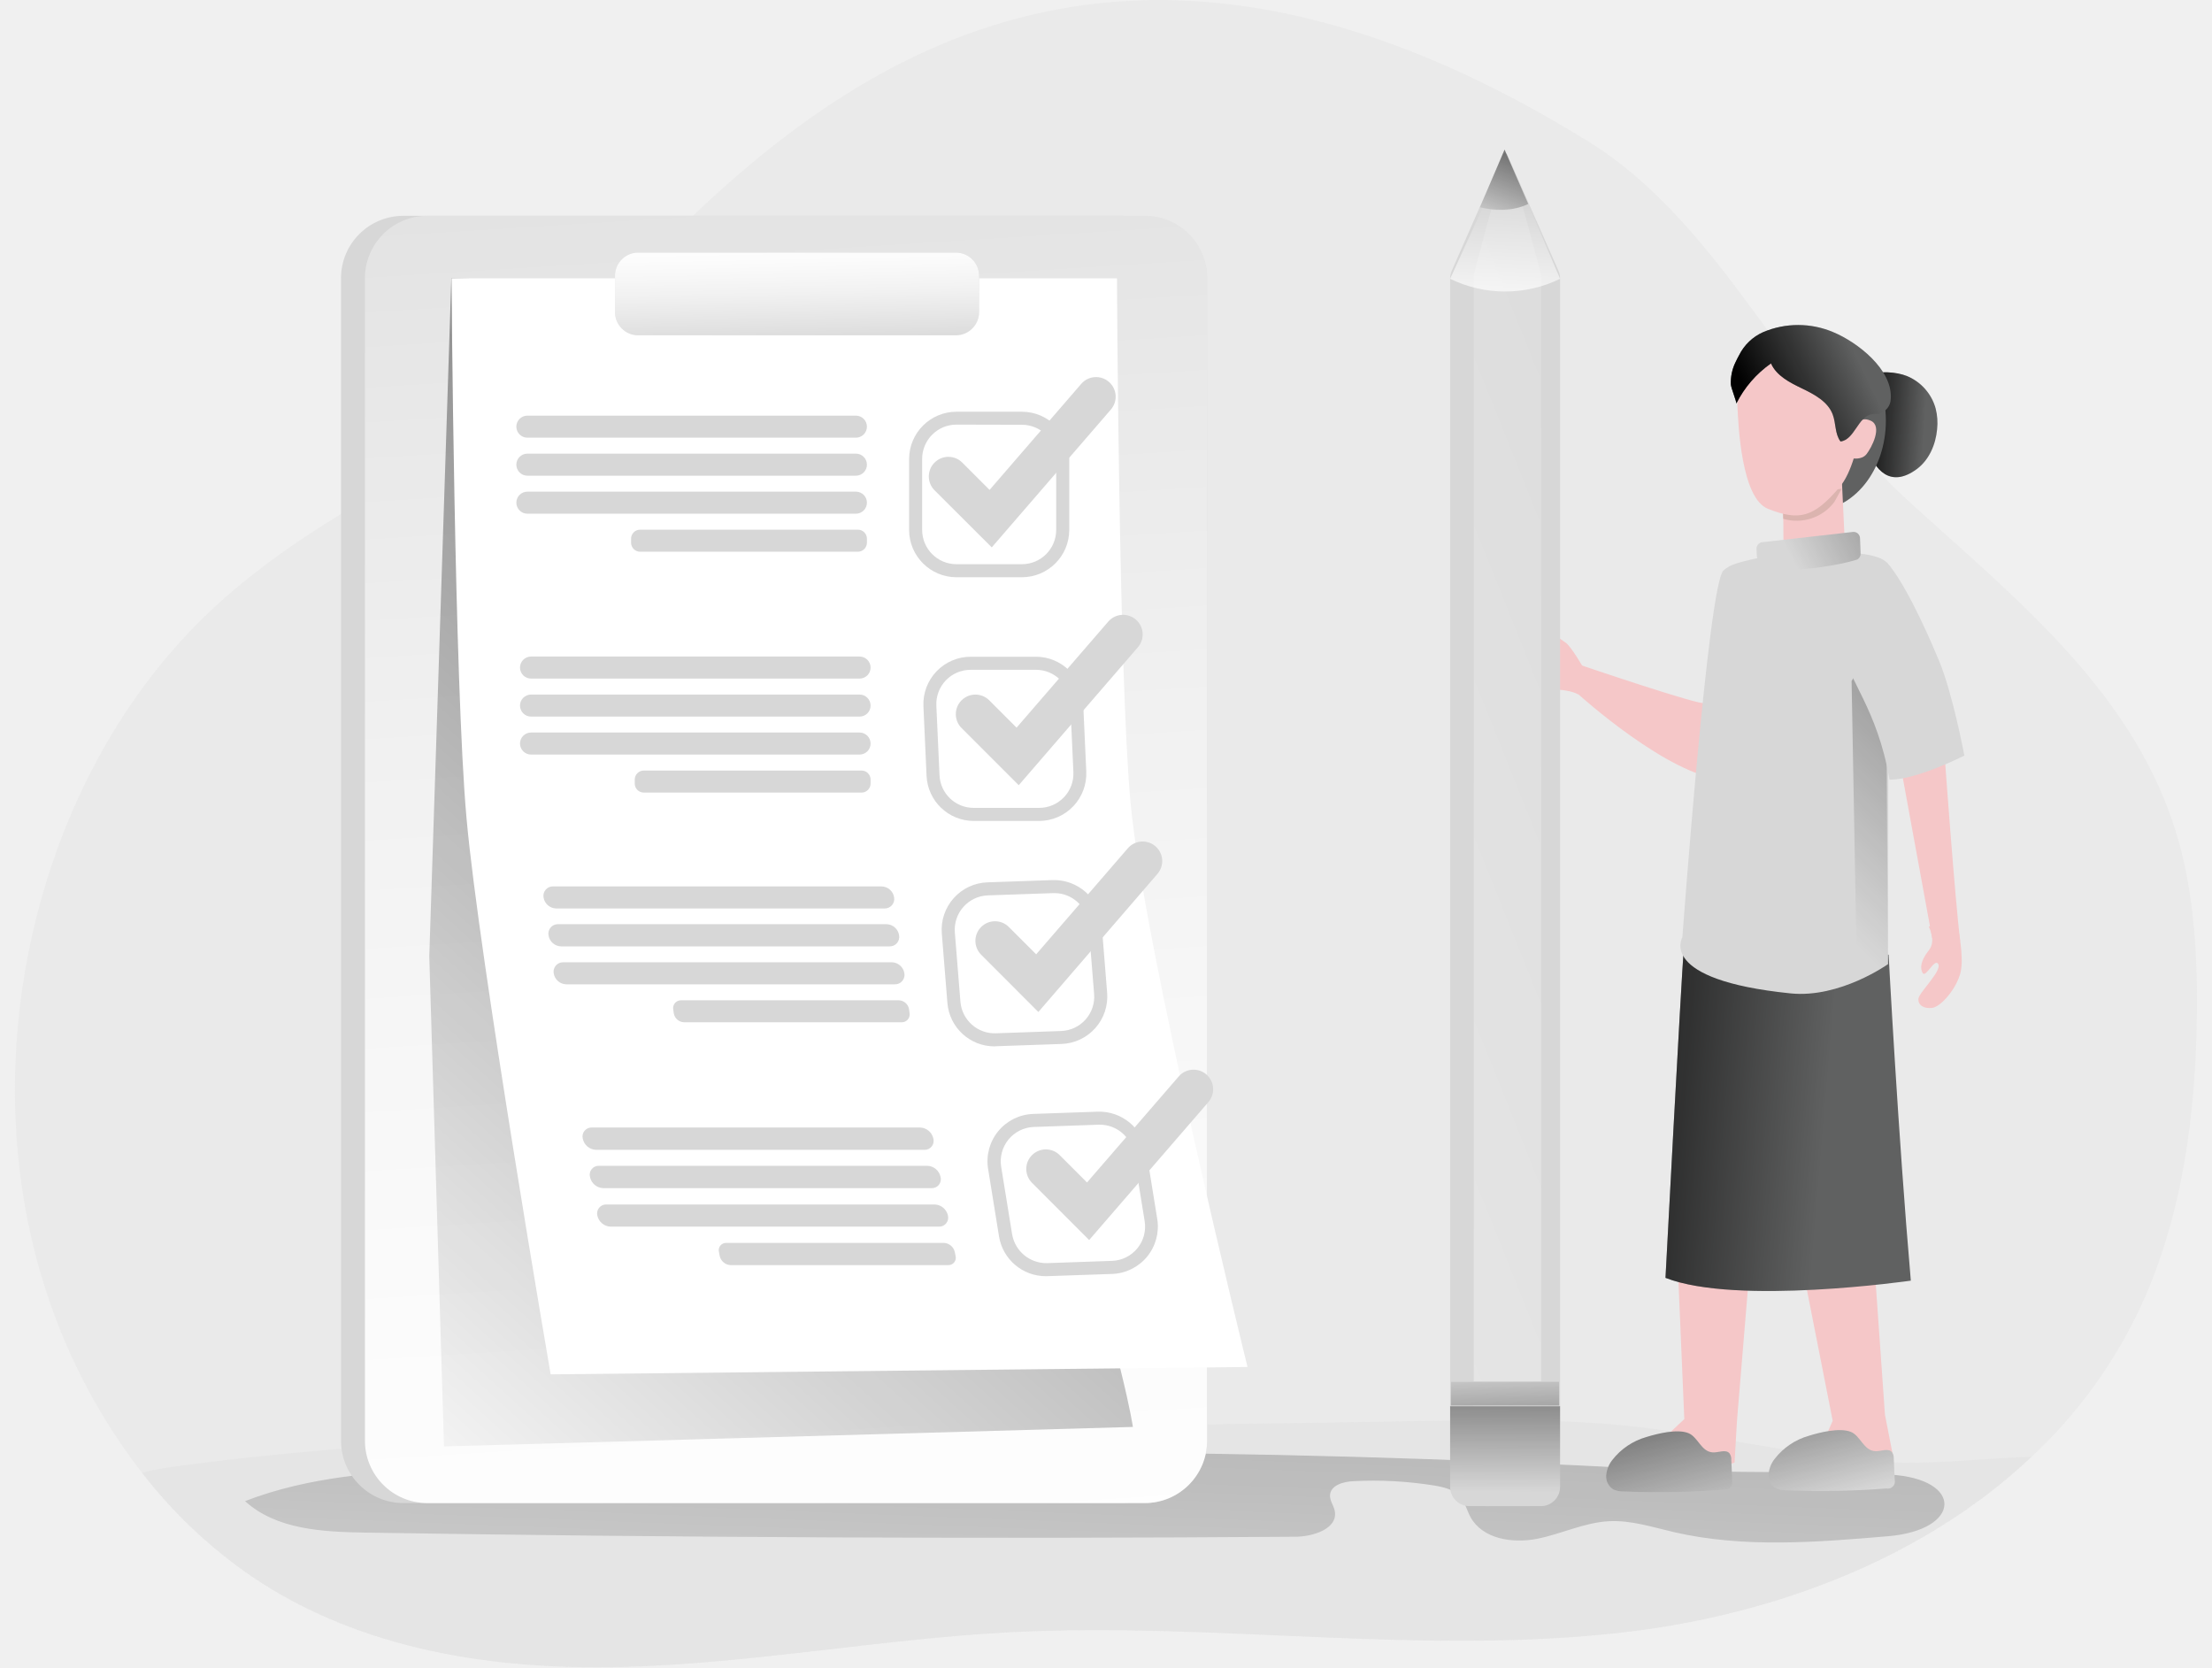
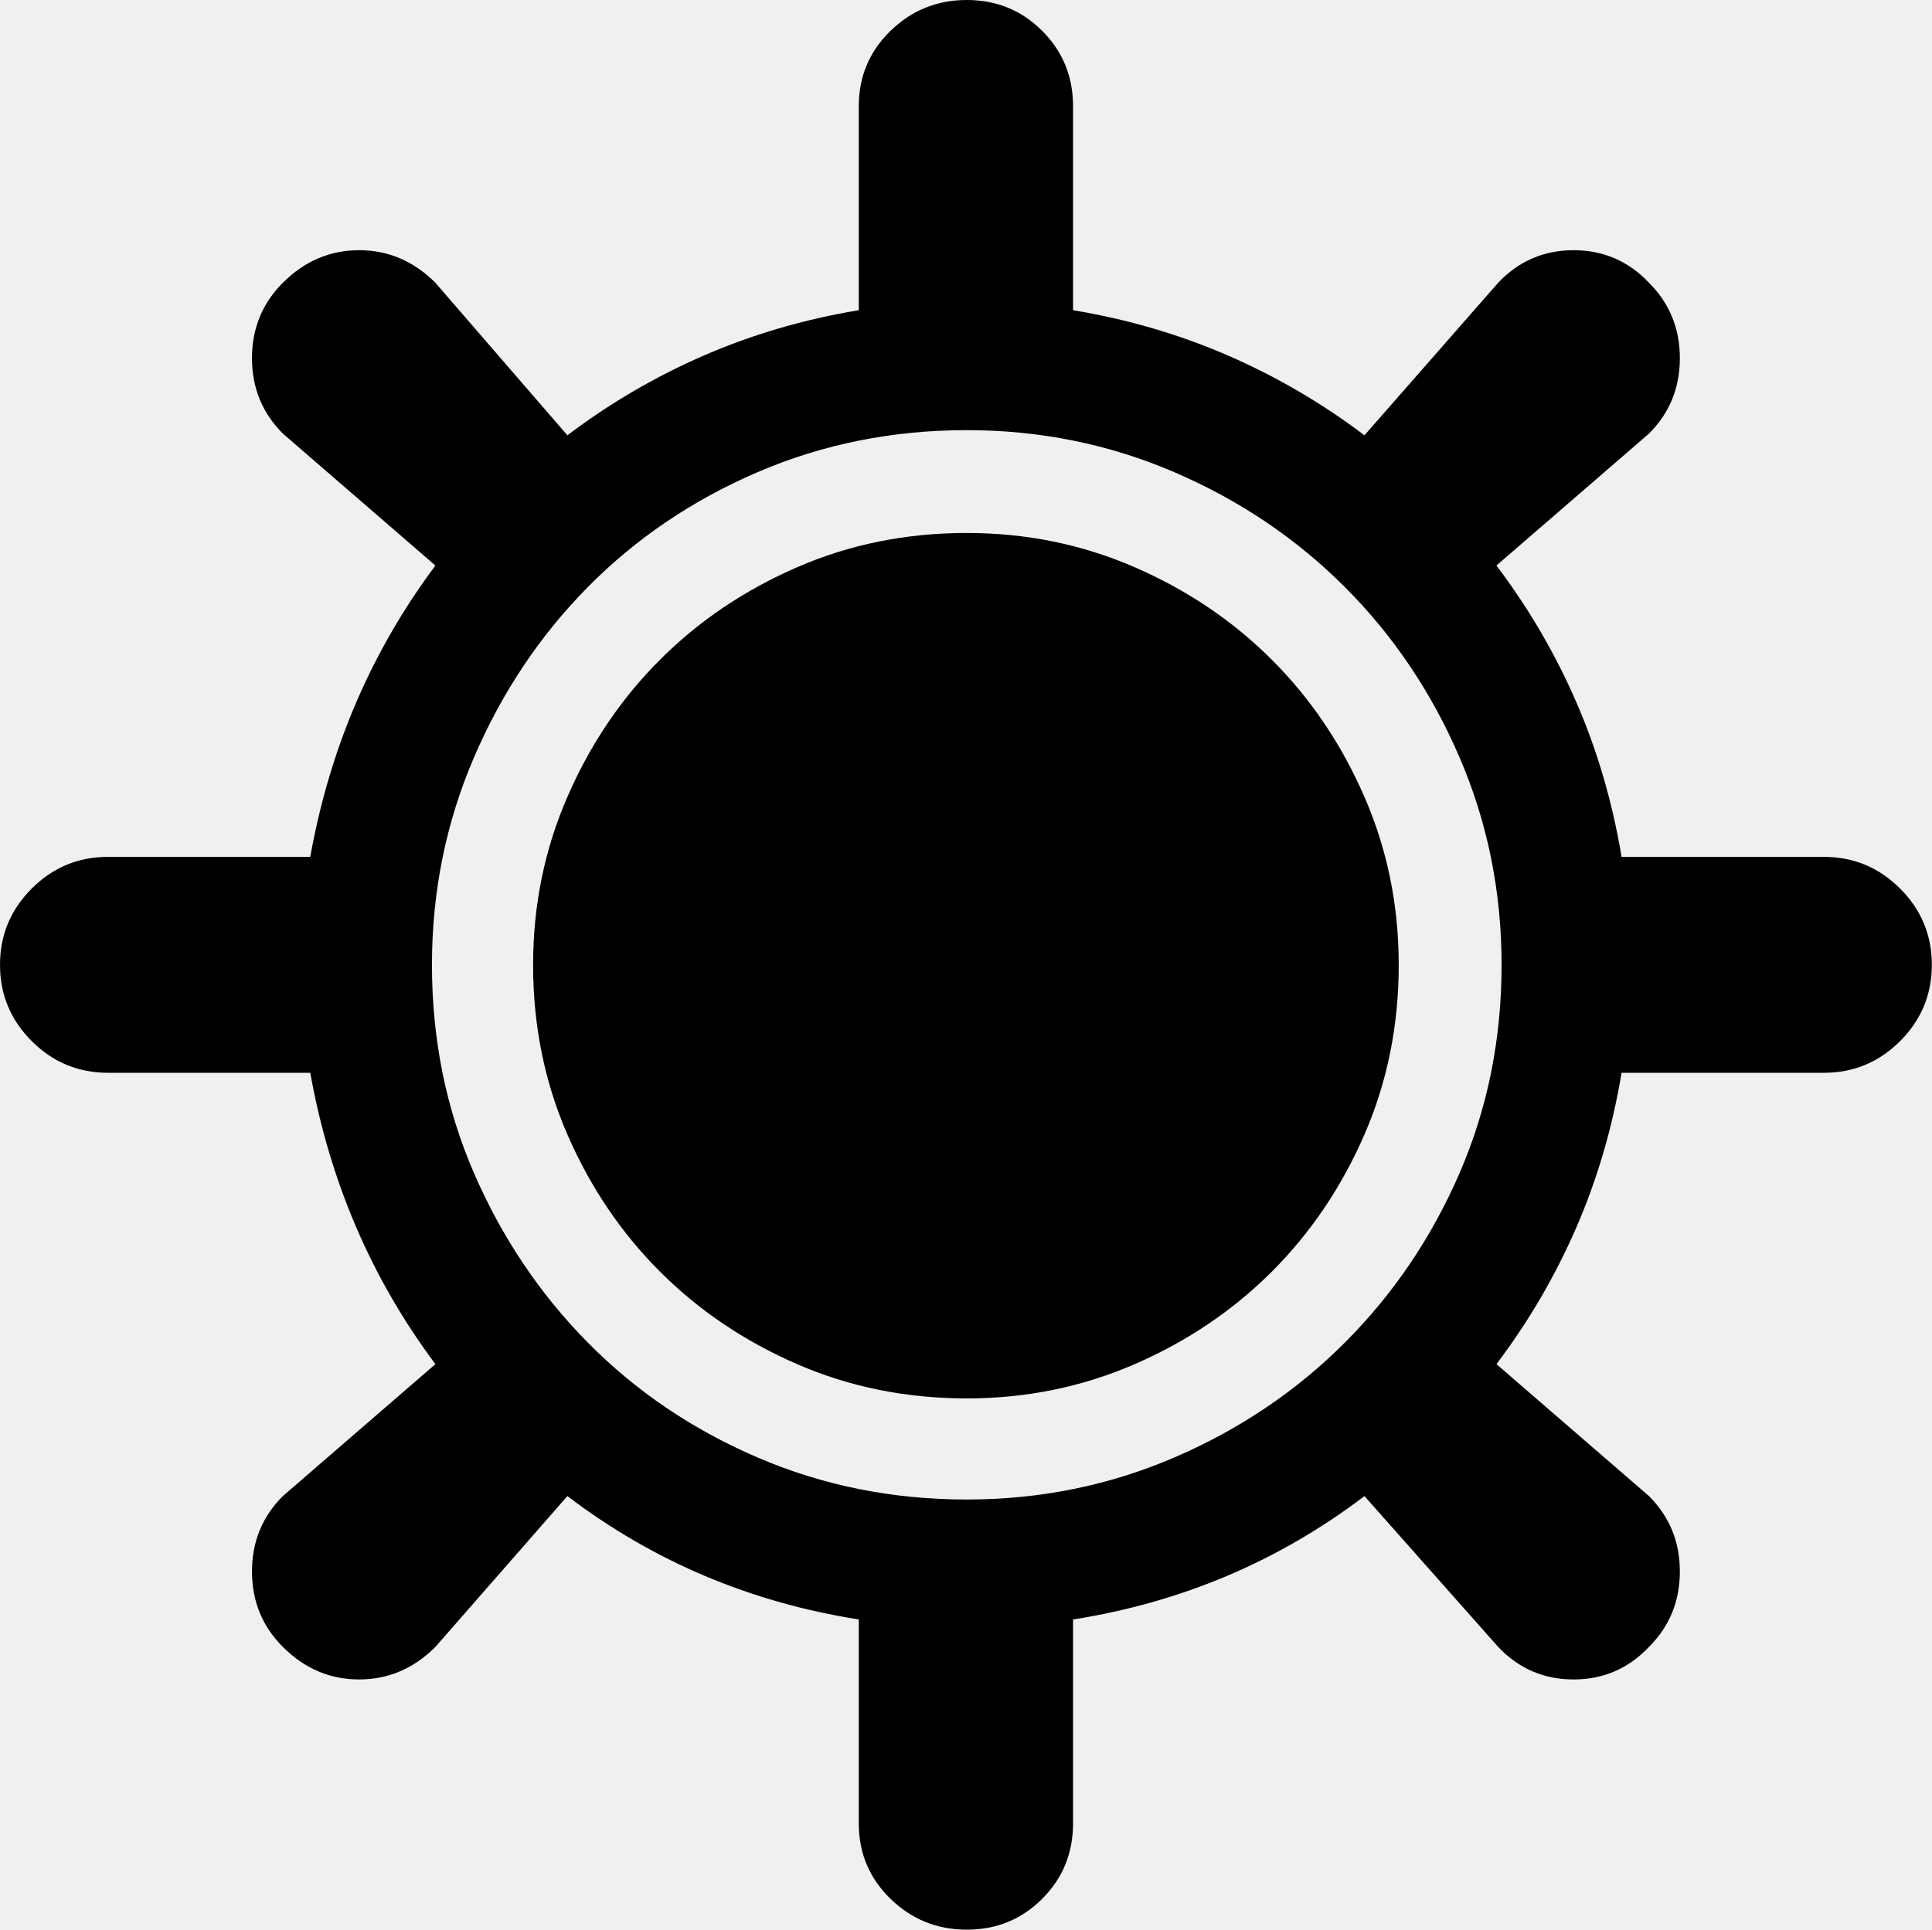
- <svg xmlns="http://www.w3.org/2000/svg" xmlns:xlink="http://www.w3.org/1999/xlink" id="Layer_1" data-name="Layer 1" viewBox="0 0 559.17 427.23" width="406" height="306" class="illustration styles_illustrationTablet__1DWOa">
-   <defs>
-     <linearGradient id="linear-gradient" x1="275.51" y1="500.74" x2="298.12" y2="-86.06" gradientUnits="userSpaceOnUse">
-       <stop offset="0" stop-color="#010101" stop-opacity="0" />
-       <stop offset="0.95" stop-color="#010101" />
-     </linearGradient>
-     <linearGradient id="linear-gradient-2" x1="491.63" y1="135.71" x2="473.1" y2="134.61" xlink:href="#linear-gradient" />
-     <linearGradient id="linear-gradient-3" x1="466.09" y1="314.23" x2="387.87" y2="307.63" xlink:href="#linear-gradient" />
-     <linearGradient id="linear-gradient-4" x1="456.36" y1="227.03" x2="601.49" y2="80.01" xlink:href="#linear-gradient" />
-     <linearGradient id="linear-gradient-5" x1="457.81" y1="169.83" x2="537.68" y2="127.19" xlink:href="#linear-gradient" />
-     <linearGradient id="linear-gradient-6" x1="430.89" y1="420.62" x2="412.04" y2="349.93" xlink:href="#linear-gradient" />
-     <linearGradient id="linear-gradient-7" x1="469.8" y1="410.24" x2="450.95" y2="339.55" xlink:href="#linear-gradient" />
-     <linearGradient id="linear-gradient-8" x1="474.69" y1="118.57" x2="446.73" y2="132.07" xlink:href="#linear-gradient" />
-     <linearGradient id="linear-gradient-9" x1="180.3" y1="-55.7" x2="214.23" y2="485.87" gradientUnits="userSpaceOnUse">
-       <stop offset="0" stop-color="#fff" stop-opacity="0" />
-       <stop offset="0.14" stop-color="#fff" stop-opacity="0.22" />
-       <stop offset="0.3" stop-color="#fff" stop-opacity="0.45" />
-       <stop offset="0.45" stop-color="#fff" stop-opacity="0.65" />
-       <stop offset="0.6" stop-color="#fff" stop-opacity="0.8" />
-       <stop offset="0.73" stop-color="#fff" stop-opacity="0.91" />
-       <stop offset="0.85" stop-color="#fff" stop-opacity="0.98" />
-       <stop offset="0.94" stop-color="#fff" />
-     </linearGradient>
-     <linearGradient id="linear-gradient-10" x1="68.91" y1="390.96" x2="535.09" y2="-122.97" xlink:href="#linear-gradient" />
-     <linearGradient id="linear-gradient-11" x1="515.21" y1="172.37" x2="-336.48" y2="513.92" xlink:href="#linear-gradient-9" />
-     <linearGradient id="linear-gradient-12" x1="411.07" y1="388.32" x2="245.74" y2="454.62" xlink:href="#linear-gradient-9" />
-     <linearGradient id="linear-gradient-13" x1="385.17" y1="79.23" x2="382.66" y2="124.47" xlink:href="#linear-gradient-9" />
-     <linearGradient id="linear-gradient-14" x1="381.53" y1="84.99" x2="397.23" y2="45.23" xlink:href="#linear-gradient" />
-     <linearGradient id="linear-gradient-15" x1="200.69" y1="89.02" x2="200.06" y2="58.24" xlink:href="#linear-gradient-9" />
-     <linearGradient id="linear-gradient-16" x1="381.55" y1="349.37" x2="383.44" y2="401.51" xlink:href="#linear-gradient" />
-     <linearGradient id="linear-gradient-17" x1="384.08" y1="408.66" x2="384.4" y2="341.12" xlink:href="#linear-gradient" />
-   </defs>
-   <path d="M561.43,285.28c-.2,25.94-3.61,52.38-14.25,75.54a124.21,124.21,0,0,1-28.12,38.83c-27.71,26.21-66.17,40.4-103.36,44.85-52.58,6.29-105.77-2.64-158.65.13-33,1.74-65.77,8-98.81,8.87s-67.37-4.21-95.42-23.26a124.2,124.2,0,0,1-28-26.51,152,152,0,0,1-23.66-43.84C-9.92,299.07,7.49,224.8,52.78,182.52c17.87-16.7,39.16-28.41,60.31-39.73,44.25-23.59,118.55-188,292.64-80,34,21.15,51.61,64.46,81.67,91.87,26.77,24.4,57.13,48.27,68.45,84.28C560.53,253.75,561.54,269.65,561.43,285.28Z" transform="translate(-2.28 -26.37)" fill="#d7d7d7" opacity="0.24" style="isolation: isolate;" />
-   <path d="M519.06,399.65c-27.71,26.21-66.17,40.4-103.36,44.85-52.58,6.29-105.77-2.64-158.65.13-33,1.74-65.77,8-98.81,8.87s-67.37-4.21-95.42-23.26a124.2,124.2,0,0,1-28-26.51A69.54,69.54,0,0,1,43,402.16c55.46-7.5,111.59-8.4,167.55-9.27l152.77-2.41c16.93-.27,33.94-.54,50.81,1.1,21.58,2.08,42.77,7.23,64.36,9.17C492.18,402,505.57,400,519.06,399.65Z" transform="translate(-2.28 -26.37)" fill="#d7d7d7" opacity="0.24" style="isolation: isolate;" />
-   <path d="M422.83,402.89a2856.06,2856.06,0,0,0-310.08-.28c-17.45.93-35.21,2.09-51.51,8.4,8,7.31,19.9,7.89,30.74,8.07Q211.13,421,330.3,420.14c4.66,0,11.1-2.07,10.18-6.65-.28-1.38-1.29-2.62-1.21-4,.15-2.55,3.41-3.47,6-3.59A98.56,98.56,0,0,1,365.89,407c2.47.41,5.11,1,6.74,2.9,1.28,1.48,1.71,3.49,2.64,5.2,3.06,5.59,10.7,6.81,17,5.58s12.16-4.2,18.53-4.52c5.61-.29,11.09,1.52,16.57,2.79,17.91,4.14,36.58,2.61,54.89,1.06,19-1.61,19.4-14.74.46-15.79C462.84,403.15,442.75,404,422.83,402.89Z" transform="translate(-2.28 -26.37)" fill="url(#linear-gradient)" />
-   <path d="M493.57,266.74,485,219.94h11.77s2.7,37.44,4,47.59Z" transform="translate(-2.28 -26.37)" fill="#f5c7c8" />
-   <path d="M500.17,264.17s1.65,7.3.68,11.37-5,8.81-7.28,9.09-3.68-.84-3.51-2.39,6-7.06,5.1-8.81-3.2,3.57-4,2.28-.46-3.29,1.55-5.82,0-6.06,0-6.06S498.75,261.15,500.17,264.17Z" transform="translate(-2.28 -26.37)" fill="#f5c7c8" />
-   <path d="M477.2,122.92c2.45-1.81,7.43-1.19,9.9-.2a12.57,12.57,0,0,1,7.37,8.3,15,15,0,0,1,.38,5.33c-.36,3.93-2.05,7.9-5.24,10.24-6.68,4.88-10.8.35-12.78-5.74a22.62,22.62,0,0,1-1.18-10.78c.36-2.75-.9-4.92,1.23-6.89Z" transform="translate(-2.28 -26.37)" fill="#606161" />
-   <path d="M477.2,122.92c2.45-1.81,7.43-1.19,9.9-.2a12.57,12.57,0,0,1,7.37,8.3,15,15,0,0,1,.38,5.33c-.36,3.93-2.05,7.9-5.24,10.24-6.68,4.88-10.8.35-12.78-5.74a22.62,22.62,0,0,1-1.18-10.78c.36-2.75-.9-4.92,1.23-6.89Z" transform="translate(-2.28 -26.37)" fill="url(#linear-gradient-2)" />
-   <ellipse cx="460.92" cy="107.76" rx="18.52" ry="23.1" fill="#606161" />
-   <path d="M404.43,197.86s-3.4-6-4.87-6.89-4.08-3.36-4.84-2.8c-1.37,1,4.53,6.24-.73,5.85-.83-.07-5.05,0-7.09,1.91a3.91,3.91,0,0,0,.19,5.84c1.38.94,6.12,1.38,8.68,1.3s5.56.29,7.3,1.34" transform="translate(-2.28 -26.37)" fill="#f5c7c8" />
-   <path d="M440.72,172.4s-2.43,7.64-2.67,11.77-2.18,21.48-2.83,22.33-31.77-9.73-31.77-9.73-1.88,2.65-.38,7.64c0,0,23.11,20.91,37.1,21.73s12.19-32.31,12.19-32.31" transform="translate(-2.28 -26.37)" fill="#f5c7c8" />
-   <path d="M468.09,390.43l-2.57,5.81c1.52-.52,8.8,5.33,12.08,5.34a10.42,10.42,0,0,0,5.94-2.17l-2.06-10.53-3.67-52.13-19.73,2.86Z" transform="translate(-2.28 -26.37)" fill="#f5c7c8" />
-   <path d="M430.06,390l-3.79,3.55c1.6-.12,7.19,7.36,10.37,8.19a10.45,10.45,0,0,0,6.3-.62l.62-10.72,4-48.25-19.45,1.91Z" transform="translate(-2.28 -26.37)" fill="#f5c7c8" />
-   <path d="M470.44,149.54l.79,16.78a8.73,8.73,0,0,1-8,3.75c-8.1-.9-7.75-3.3-7.75-3.3s0-12.11-.32-14.82" transform="translate(-2.28 -26.37)" fill="#f5c7c8" />
-   <path d="M468.51,155l1.87-3.38-15.21,1.69c.12,1,.2,3.44.24,6A12.1,12.1,0,0,0,468.51,155Z" transform="translate(-2.28 -26.37)" fill="#dbb4af" />
-   <path d="M482.42,271s2.44,46.16,5.69,83.52c0,0-44.64,6.43-62.87-.72,0,0,3.92-74.44,4.74-85.12Z" transform="translate(-2.28 -26.37)" fill="#606161" />
-   <path d="M482.42,271s2.44,46.16,5.69,83.52c0,0-44.64,6.43-62.87-.72,0,0,3.92-74.44,4.74-85.12Z" transform="translate(-2.28 -26.37)" fill="url(#linear-gradient-3)" />
-   <path d="M482.43,171.43s-.08-3.3-11.51-3.4c-8.33-.08-11.24-.76-17.16.37-10.8,2.06-12,2.73-13.65,4.13-3.91,3.37-10.54,94-10.54,94s-6.63,10.88,27.7,14.38c12.7,1.3,25-7.5,25-7.5Z" transform="translate(-2.28 -26.37)" fill="#d7d7d7" />
-   <path d="M476.76,122.37s-.67,21.49-6.92,28.84c-6.59,7.76-10.34,8.71-18.34,5.54-6.8-2.71-7.61-21.32-7.84-26.68C443.07,116.16,464.39,104.18,476.76,122.37Z" transform="translate(-2.28 -26.37)" fill="#f5c7c8" />
-   <polygon points="479.45 159.78 479.95 247 472.06 251.55 470.65 174.51 479.45 159.78" fill="url(#linear-gradient-4)" />
-   <path d="M475.09,164.3l.15,3.93a1.64,1.64,0,0,1-.9,1.52s-6.16,2.09-16.83,2.65l-7.84-2a1.63,1.63,0,0,1-1-1.41l-.11-1.95a1.65,1.65,0,0,1,1.45-1.73l23.21-2.63A1.65,1.65,0,0,1,475.09,164.3Z" transform="translate(-2.28 -26.37)" fill="#d7d7d7" />
-   <path d="M475.09,164.3l.15,3.93a1.64,1.64,0,0,1-.9,1.52s-6.16,2.09-16.83,2.65l-7.84-2a1.63,1.63,0,0,1-1-1.41l-.11-1.95a1.65,1.65,0,0,1,1.45-1.73l23.21-2.63A1.65,1.65,0,0,1,475.09,164.3Z" transform="translate(-2.28 -26.37)" fill="url(#linear-gradient-5)" />
-   <path d="M474.28,136s.34-3.24,3.53-1.84.19,7-1.05,8.57-3.62,1.07-3.62,1.07" transform="translate(-2.28 -26.37)" fill="#f5c7c8" />
-   <polygon points="477.04 94.7 478.31 99.78 476.23 99.78 474.48 92.03 477.04 94.7" fill="#4eae93" />
-   <path d="M482,170.53s4.7,4.42,13.35,25.17c3.53,8.48,6.48,24.27,6.48,24.27s-12.06,6.19-19.17,6.19c-3.18-18.45-10.82-25.6-12.24-34.11S477.7,168.89,482,170.53Z" transform="translate(-2.28 -26.37)" fill="#d7d7d7" />
-   <path d="M420.37,394.58a16.94,16.94,0,0,0-8.78,5.92,7.42,7.42,0,0,0-1.55,3.91,3.91,3.91,0,0,0,1.83,3.61,6.08,6.08,0,0,0,2.68.52,214.89,214.89,0,0,0,25.63-.45,2.47,2.47,0,0,0,1.93-.77,2.49,2.49,0,0,0,.24-1.46l-.24-5.36a2.77,2.77,0,0,0-.44-1.7c-.95-1.16-2.8-.19-4.29-.27-3-.16-3.76-3.89-6.23-4.92C428.33,392.43,423.19,393.72,420.37,394.58Z" transform="translate(-2.28 -26.37)" fill="#d7d7d7" />
-   <path d="M462,394.27a16.82,16.82,0,0,0-8.78,5.92,7.4,7.4,0,0,0-1.56,3.91,3.9,3.9,0,0,0,1.84,3.6,6.09,6.09,0,0,0,2.68.53,212.81,212.81,0,0,0,25.63-.46,1.82,1.82,0,0,0,2.17-2.22l-.24-5.37a2.74,2.74,0,0,0-.44-1.69c-.95-1.16-2.8-.19-4.3-.27-3-.16-3.75-3.89-6.22-4.93C469.91,392.11,464.78,393.4,462,394.27Z" transform="translate(-2.28 -26.37)" fill="#d7d7d7" />
-   <path d="M420.37,394.58a16.94,16.94,0,0,0-8.78,5.92,7.42,7.42,0,0,0-1.55,3.91,3.91,3.91,0,0,0,1.83,3.61,6.08,6.08,0,0,0,2.68.52,214.89,214.89,0,0,0,25.63-.45,2.47,2.47,0,0,0,1.93-.77,2.49,2.49,0,0,0,.24-1.46l-.24-5.36a2.77,2.77,0,0,0-.44-1.7c-.95-1.16-2.8-.19-4.29-.27-3-.16-3.76-3.89-6.23-4.92C428.33,392.43,423.19,393.72,420.37,394.58Z" transform="translate(-2.28 -26.37)" fill="url(#linear-gradient-6)" />
-   <path d="M462,394.27a16.82,16.82,0,0,0-8.78,5.92,7.4,7.4,0,0,0-1.56,3.91,3.9,3.9,0,0,0,1.84,3.6,6.09,6.09,0,0,0,2.68.53,212.81,212.81,0,0,0,25.63-.46,1.82,1.82,0,0,0,2.17-2.22l-.24-5.37a2.74,2.74,0,0,0-.44-1.69c-.95-1.16-2.8-.19-4.3-.27-3-.16-3.75-3.89-6.22-4.93C469.91,392.11,464.78,393.4,462,394.27Z" transform="translate(-2.28 -26.37)" fill="url(#linear-gradient-7)" />
-   <path d="M444.11,117.37c-.33.59-.64,1.21-.95,1.87a11.81,11.81,0,0,0-1.17,5.6c0,.8,1.55,4.62,1.4,4.93a27.64,27.64,0,0,1,8.89-10.28c1.42,3.21,4.87,4.93,8,6.44s6.6,3.36,7.82,6.66c.85,2.26.53,5,2,6.91,3.63-.49,4.42-6.35,8-7,.65-.12,1.33,0,2-.18a4,4,0,0,0,2.87-3.72c.56-7.57-8.62-14.6-14.75-17.13a23,23,0,0,0-17.94,0A12.6,12.6,0,0,0,444.11,117.37Z" transform="translate(-2.28 -26.37)" fill="#606161" />
-   <path d="M444.11,117.37c-.33.59-.64,1.21-.95,1.87a11.81,11.81,0,0,0-1.17,5.6c0,.8,1.55,4.62,1.4,4.93a27.64,27.64,0,0,1,8.89-10.28c1.42,3.21,4.87,4.93,8,6.44s6.6,3.36,7.82,6.66c.85,2.26.53,5,2,6.91,3.63-.49,4.42-6.35,8-7,.65-.12,1.33,0,2-.18a4,4,0,0,0,2.87-3.72c.56-7.57-8.62-14.6-14.75-17.13a23,23,0,0,0-17.94,0A12.6,12.6,0,0,0,444.11,117.37Z" transform="translate(-2.28 -26.37)" fill="url(#linear-gradient-8)" />
-   <rect x="83.55" y="55.3" width="215.81" height="329.84" rx="15.98" fill="#d7d7d7" />
-   <rect x="89.68" y="55.3" width="215.81" height="329.84" rx="15.98" fill="#d7d7d7" />
-   <rect x="89.68" y="55.3" width="215.81" height="329.84" rx="15.98" fill="url(#linear-gradient-9)" />
-   <path d="M108.45,271.41,114.1,97.69l163.35,3.45S256.09,281.46,271.17,328,288.76,392,288.76,392l-176.54,5Z" transform="translate(-2.28 -26.37)" fill="url(#linear-gradient-10)" />
-   <path d="M318.13,376.64l-178.58,1.89S121.19,271.86,118,236.1c-3.13-34.45-3.85-138.41-3.85-138.41H284.68s.43,100.75,3.45,134.13C291.47,268.65,318.13,376.64,318.13,376.64Z" transform="translate(-2.28 -26.37)" fill="#fff" />
-   <path d="M397.83,95.8,385.68,68.22l-1-2.34a.35.35,0,0,0-.17-.17.55.55,0,0,0-.9.17L370.45,95.8a5,5,0,0,0-.4,2V386.7h28.18V97.81A5,5,0,0,0,397.83,95.8ZM398,386.53H370.21V380.4H398Z" transform="translate(-2.28 -26.37)" fill="#d7d7d7" />
-   <path d="M393.38,97.81V380.4H376.11V97.77a7.59,7.59,0,0,1,.23-2l8.07-29.92a.26.26,0,0,1,.06-.17c.17-.27.47-.2.57.17l.64,2.34,7.43,27.58A7.68,7.68,0,0,1,393.38,97.81Z" transform="translate(-2.28 -26.37)" fill="url(#linear-gradient-11)" />
-   <path d="M376.11,386.53h17.27v20.82c0,2.74-1.38,4.95-3.05,4.95H379.12c-1.68,0-3-2.21-3-4.95Z" transform="translate(-2.28 -26.37)" fill="url(#linear-gradient-12)" />
-   <path d="M398.23,97.81a32.14,32.14,0,0,1-28.18,0l8.3-18.14,6.29-13.75,5.42,12.75Z" transform="translate(-2.28 -26.37)" fill="url(#linear-gradient-13)" />
-   <path d="M390.06,78.63a17,17,0,0,1-11.71,1l6.29-13.75Z" transform="translate(-2.28 -26.37)" fill="#d7d7d7" />
-   <path d="M390.06,78.63c-4,2-9,1.66-12.38.86L384,64.7Z" transform="translate(-2.28 -26.37)" fill="url(#linear-gradient-14)" />
-   <rect x="128.48" y="106.5" width="89.84" height="5.65" rx="2.83" fill="#d7d7d7" />
-   <rect x="128.48" y="116.24" width="89.84" height="5.65" rx="2.83" fill="#d7d7d7" />
-   <rect x="128.48" y="125.98" width="89.84" height="5.65" rx="2.83" fill="#d7d7d7" />
-   <rect x="157.88" y="135.72" width="60.44" height="5.65" rx="2.32" fill="#d7d7d7" />
-   <rect x="129.42" y="168.23" width="89.84" height="5.65" rx="2.83" fill="#d7d7d7" />
-   <rect x="129.42" y="177.97" width="89.84" height="5.65" rx="2.83" fill="#d7d7d7" />
-   <rect x="129.42" y="187.7" width="89.84" height="5.65" rx="2.83" fill="#d7d7d7" />
-   <rect x="158.82" y="197.44" width="60.44" height="5.65" rx="2.32" fill="#d7d7d7" />
-   <path d="M225.12,259.15H140.93a3.34,3.34,0,0,1-3.2-2.83h0a2.41,2.41,0,0,1,2.45-2.82h84.18a3.33,3.33,0,0,1,3.21,2.82h0A2.42,2.42,0,0,1,225.12,259.15Z" transform="translate(-2.28 -26.37)" fill="#d7d7d7" />
-   <path d="M226.42,268.87H142.23A3.34,3.34,0,0,1,139,266h0a2.42,2.42,0,0,1,2.45-2.82h84.19a3.34,3.34,0,0,1,3.2,2.82h0A2.42,2.42,0,0,1,226.42,268.87Z" transform="translate(-2.28 -26.37)" fill="#d7d7d7" />
-   <path d="M227.72,278.59H143.53a3.34,3.34,0,0,1-3.2-2.82h0a2.42,2.42,0,0,1,2.45-2.83H227a3.34,3.34,0,0,1,3.2,2.83h0A2.42,2.42,0,0,1,227.72,278.59Z" transform="translate(-2.28 -26.37)" fill="#d7d7d7" />
-   <path d="M229.53,288.31h-55.8A2.74,2.74,0,0,1,171.1,286l-.14-1a2,2,0,0,1,2-2.32h55.81a2.74,2.74,0,0,1,2.63,2.32l.13,1A2,2,0,0,1,229.53,288.31Z" transform="translate(-2.28 -26.37)" fill="#d7d7d7" />
-   <path d="M235.34,321H151.15a3.6,3.6,0,0,1-3.37-2.86h0a2.3,2.3,0,0,1,2.29-2.86h84.19a3.6,3.6,0,0,1,3.37,2.86h0A2.29,2.29,0,0,1,235.34,321Z" transform="translate(-2.28 -26.37)" fill="#d7d7d7" />
-   <path d="M237.21,330.82H153a3.6,3.6,0,0,1-3.37-2.87h0a2.29,2.29,0,0,1,2.28-2.86h84.19a3.59,3.59,0,0,1,3.37,2.86h0A2.29,2.29,0,0,1,237.21,330.82Z" transform="translate(-2.28 -26.37)" fill="#d7d7d7" />
-   <path d="M239.07,340.68H154.88a3.6,3.6,0,0,1-3.37-2.86h0A2.3,2.3,0,0,1,153.8,335H238a3.61,3.61,0,0,1,3.37,2.87h0A2.3,2.3,0,0,1,239.07,340.68Z" transform="translate(-2.28 -26.37)" fill="#d7d7d7" />
-   <path d="M241.44,350.54h-55.8a3,3,0,0,1-2.77-2.35l-.19-1a1.87,1.87,0,0,1,1.88-2.34h55.8a3,3,0,0,1,2.76,2.34l.2,1A1.88,1.88,0,0,1,241.44,350.54Z" transform="translate(-2.28 -26.37)" fill="#d7d7d7" />
-   <path d="M260.32,174.28H243.54a12.14,12.14,0,0,1-12.13-12.13V144a12.14,12.14,0,0,1,12.13-12.13h16.78A12.14,12.14,0,0,1,272.45,144v18.19A12.14,12.14,0,0,1,260.32,174.28Zm-16.78-39.11a8.8,8.8,0,0,0-8.79,8.79v18.19a8.8,8.8,0,0,0,8.79,8.79h16.78a8.79,8.79,0,0,0,8.78-8.79V144a8.79,8.79,0,0,0-8.78-8.79Z" transform="translate(-2.28 -26.37)" fill="#d7d7d7" />
-   <path d="M264.73,236.73H248a12.12,12.12,0,0,1-12.12-11.58l-.8-17.82a12.13,12.13,0,0,1,12.12-12.68h16.75A12.11,12.11,0,0,1,276,206.24l.81,17.81a12.13,12.13,0,0,1-12.12,12.68ZM247.17,198a8.78,8.78,0,0,0-8.78,9.18L239.2,225a8.76,8.76,0,0,0,8.77,8.38h16.76a8.78,8.78,0,0,0,8.78-9.18l-.81-17.81a8.78,8.78,0,0,0-8.78-8.39Z" transform="translate(-2.28 -26.37)" fill="#d7d7d7" />
-   <path d="M253.3,294.49a12.11,12.11,0,0,1-12.08-11.16l-1.43-17.77a12.14,12.14,0,0,1,11.67-13.1l16.75-.58A12.23,12.23,0,0,1,280.73,263l1.43,17.77a12.15,12.15,0,0,1-11.67,13.1l-16.75.58Zm15.35-39.27h-.32l-16.75.58a8.8,8.8,0,0,0-8.45,9.49l1.43,17.77a8.82,8.82,0,0,0,9.06,8.08l16.75-.59a8.78,8.78,0,0,0,8.45-9.48l-1.43-17.77A8.76,8.76,0,0,0,268.65,255.22Z" transform="translate(-2.28 -26.37)" fill="#d7d7d7" />
-   <path d="M266.45,353.38a12.16,12.16,0,0,1-12-10.19l-2.8-17.32a12.13,12.13,0,0,1,11.55-14.07l16.6-.58a12.26,12.26,0,0,1,12.4,10.19L295,338.73a12.14,12.14,0,0,1-11.55,14.07l-16.61.57Zm13.8-38.82h-.31l-16.6.58A8.79,8.79,0,0,0,255,325.33l2.81,17.32a8.9,8.9,0,0,0,9,7.38l16.6-.58a8.77,8.77,0,0,0,8.36-10.18l-2.8-17.33A8.8,8.8,0,0,0,280.25,314.56Z" transform="translate(-2.28 -26.37)" fill="#d7d7d7" />
-   <rect x="153.76" y="64.72" width="93.3" height="21.2" rx="5.95" fill="#d7d7d7" />
-   <rect x="153.76" y="64.72" width="93.3" height="21.2" rx="5.95" fill="url(#linear-gradient-15)" />
-   <path d="M252.59,166.63,237.93,152a5,5,0,0,1,7.1-7.1l7,7,23.49-27.17a5,5,0,0,1,7.6,6.57Z" transform="translate(-2.28 -26.37)" fill="#d7d7d7" />
-   <path d="M259.5,227.57l-14.65-14.65a5,5,0,0,1,7.1-7.1l7,7,23.49-27.17a5,5,0,0,1,7.6,6.57Z" transform="translate(-2.28 -26.37)" fill="#d7d7d7" />
-   <path d="M264.53,285.68,249.87,271a5,5,0,0,1,7.1-7.1l7,7,23.49-27.17a5,5,0,1,1,7.59,6.56Z" transform="translate(-2.28 -26.37)" fill="#d7d7d7" />
-   <path d="M277.55,344.11,262.9,329.45a5,5,0,1,1,7.1-7.09l7,7L300.5,302.2a5,5,0,0,1,7.6,6.57Z" transform="translate(-2.28 -26.37)" fill="#d7d7d7" />
-   <rect x="367.94" y="354.03" width="27.78" height="6.13" fill="#d7d7d7" />
-   <rect x="367.94" y="354.03" width="27.78" height="6.13" fill="url(#linear-gradient-16)" />
-   <path d="M398.23,386.7v20.65a4.94,4.94,0,0,1-5,4.95H375a4.94,4.94,0,0,1-4.95-4.95V386.7Z" transform="translate(-2.28 -26.37)" fill="#d7d7d7" />
-   <path d="M398.23,386.7v20.65a4.94,4.94,0,0,1-5,4.95H375a4.94,4.94,0,0,1-4.95-4.95V386.7Z" transform="translate(-2.28 -26.37)" fill="url(#linear-gradient-17)" />
+ <svg xmlns="http://www.w3.org/2000/svg" t="1682711104822" class="icon" viewBox="0 0 1025 1024" version="1.1" p-id="8092" width="200.195" height="200">
+   <path d="M512.909 282.828q47.29 0 89.123 18.188t72.753 49.108 49.108 72.753 18.188 89.123q0 48.199-18.188 90.032t-49.108 72.753-72.753 49.108-89.123 18.188q-48.199 0-90.032-18.188t-72.753-49.108-49.108-72.753-18.188-90.032q0-47.29 18.188-89.123t49.108-72.753 72.753-49.108 90.032-18.188zM967.616 454.707q23.645 0 40.469 16.824t16.824 40.469-16.824 40.469-40.469 16.824l-107.311 0q-7.275 43.652-24.099 82.302t-42.288 72.298l80.938 70.025q16.369 16.369 16.369 40.014t-16.369 40.014q-16.369 17.279-40.014 17.279t-40.014-17.279l-70.934-80.028q-68.206 51.837-154.6 65.478l0 108.22q0 23.645-16.369 40.014t-40.014 16.369-40.469-16.369-16.824-40.014l0-108.22q-86.394-13.641-154.6-65.478l-70.025 80.028q-17.279 17.279-40.469 17.279t-40.469-17.279q-16.369-16.369-16.369-40.014t16.369-40.014l80.938-70.025q-50.927-68.206-66.387-154.6l-107.311 0q-23.645 0-40.469-16.824t-16.824-40.469 16.824-40.469 40.469-16.824l107.311 0q15.46-86.394 66.387-154.6l-80.938-70.025q-16.369-16.369-16.369-40.014t16.369-40.014q17.279-17.279 40.469-17.279t40.469 17.279l70.025 80.938q33.648-25.464 72.298-42.288t82.302-24.099l0-108.22q0-23.645 16.824-40.014t40.469-16.369 40.014 16.369 16.369 40.014l0 108.22q43.652 7.275 82.302 24.099t72.298 42.288l70.934-80.938q16.369-17.279 40.014-17.279t40.014 17.279q16.369 16.369 16.369 40.014t-16.369 40.014l-80.938 70.025q25.464 33.648 42.288 72.298t24.099 82.302l107.311 0zM512.909 795.737q58.202 0 110.039-22.281t90.487-60.931 60.931-90.032 22.281-110.494q0-58.202-22.281-110.039t-60.931-90.487-90.487-60.931-110.039-22.281q-59.112 0-110.948 22.281t-90.032 60.931-60.476 90.487-22.281 110.039q0 59.112 22.281 110.494t60.476 90.032 90.032 60.931 110.948 22.281z" p-id="8093" />
</svg>
